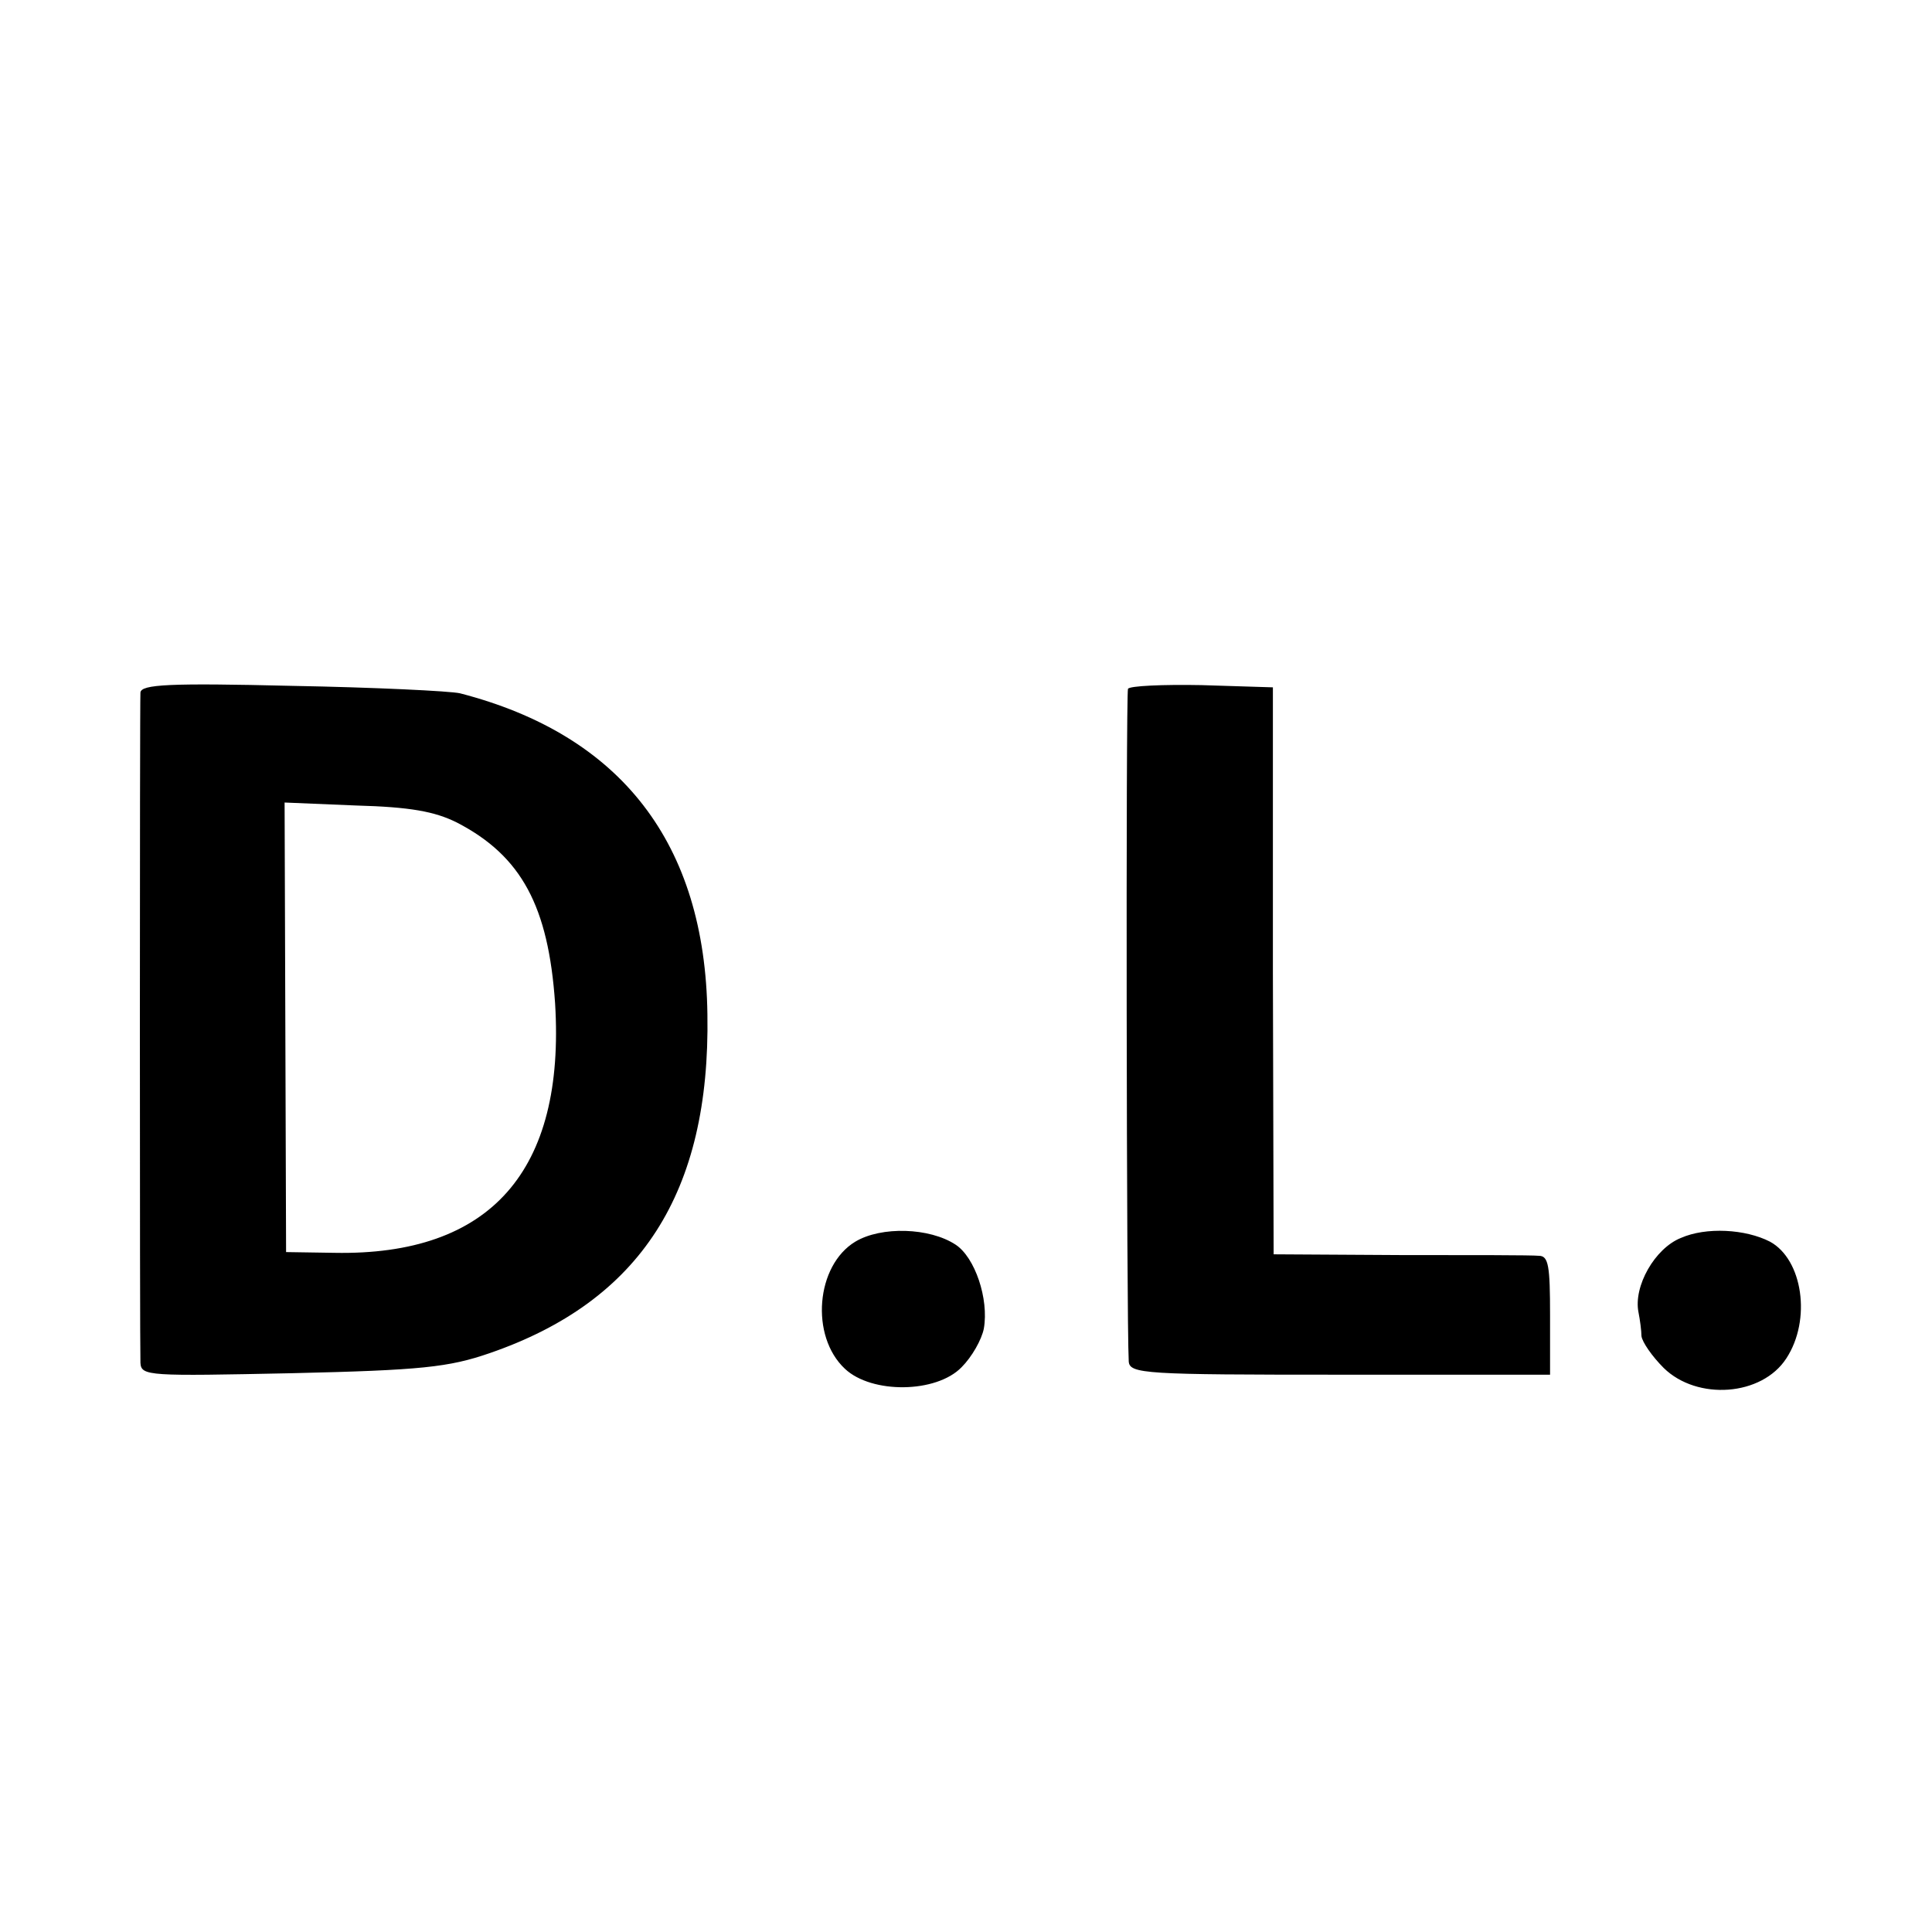
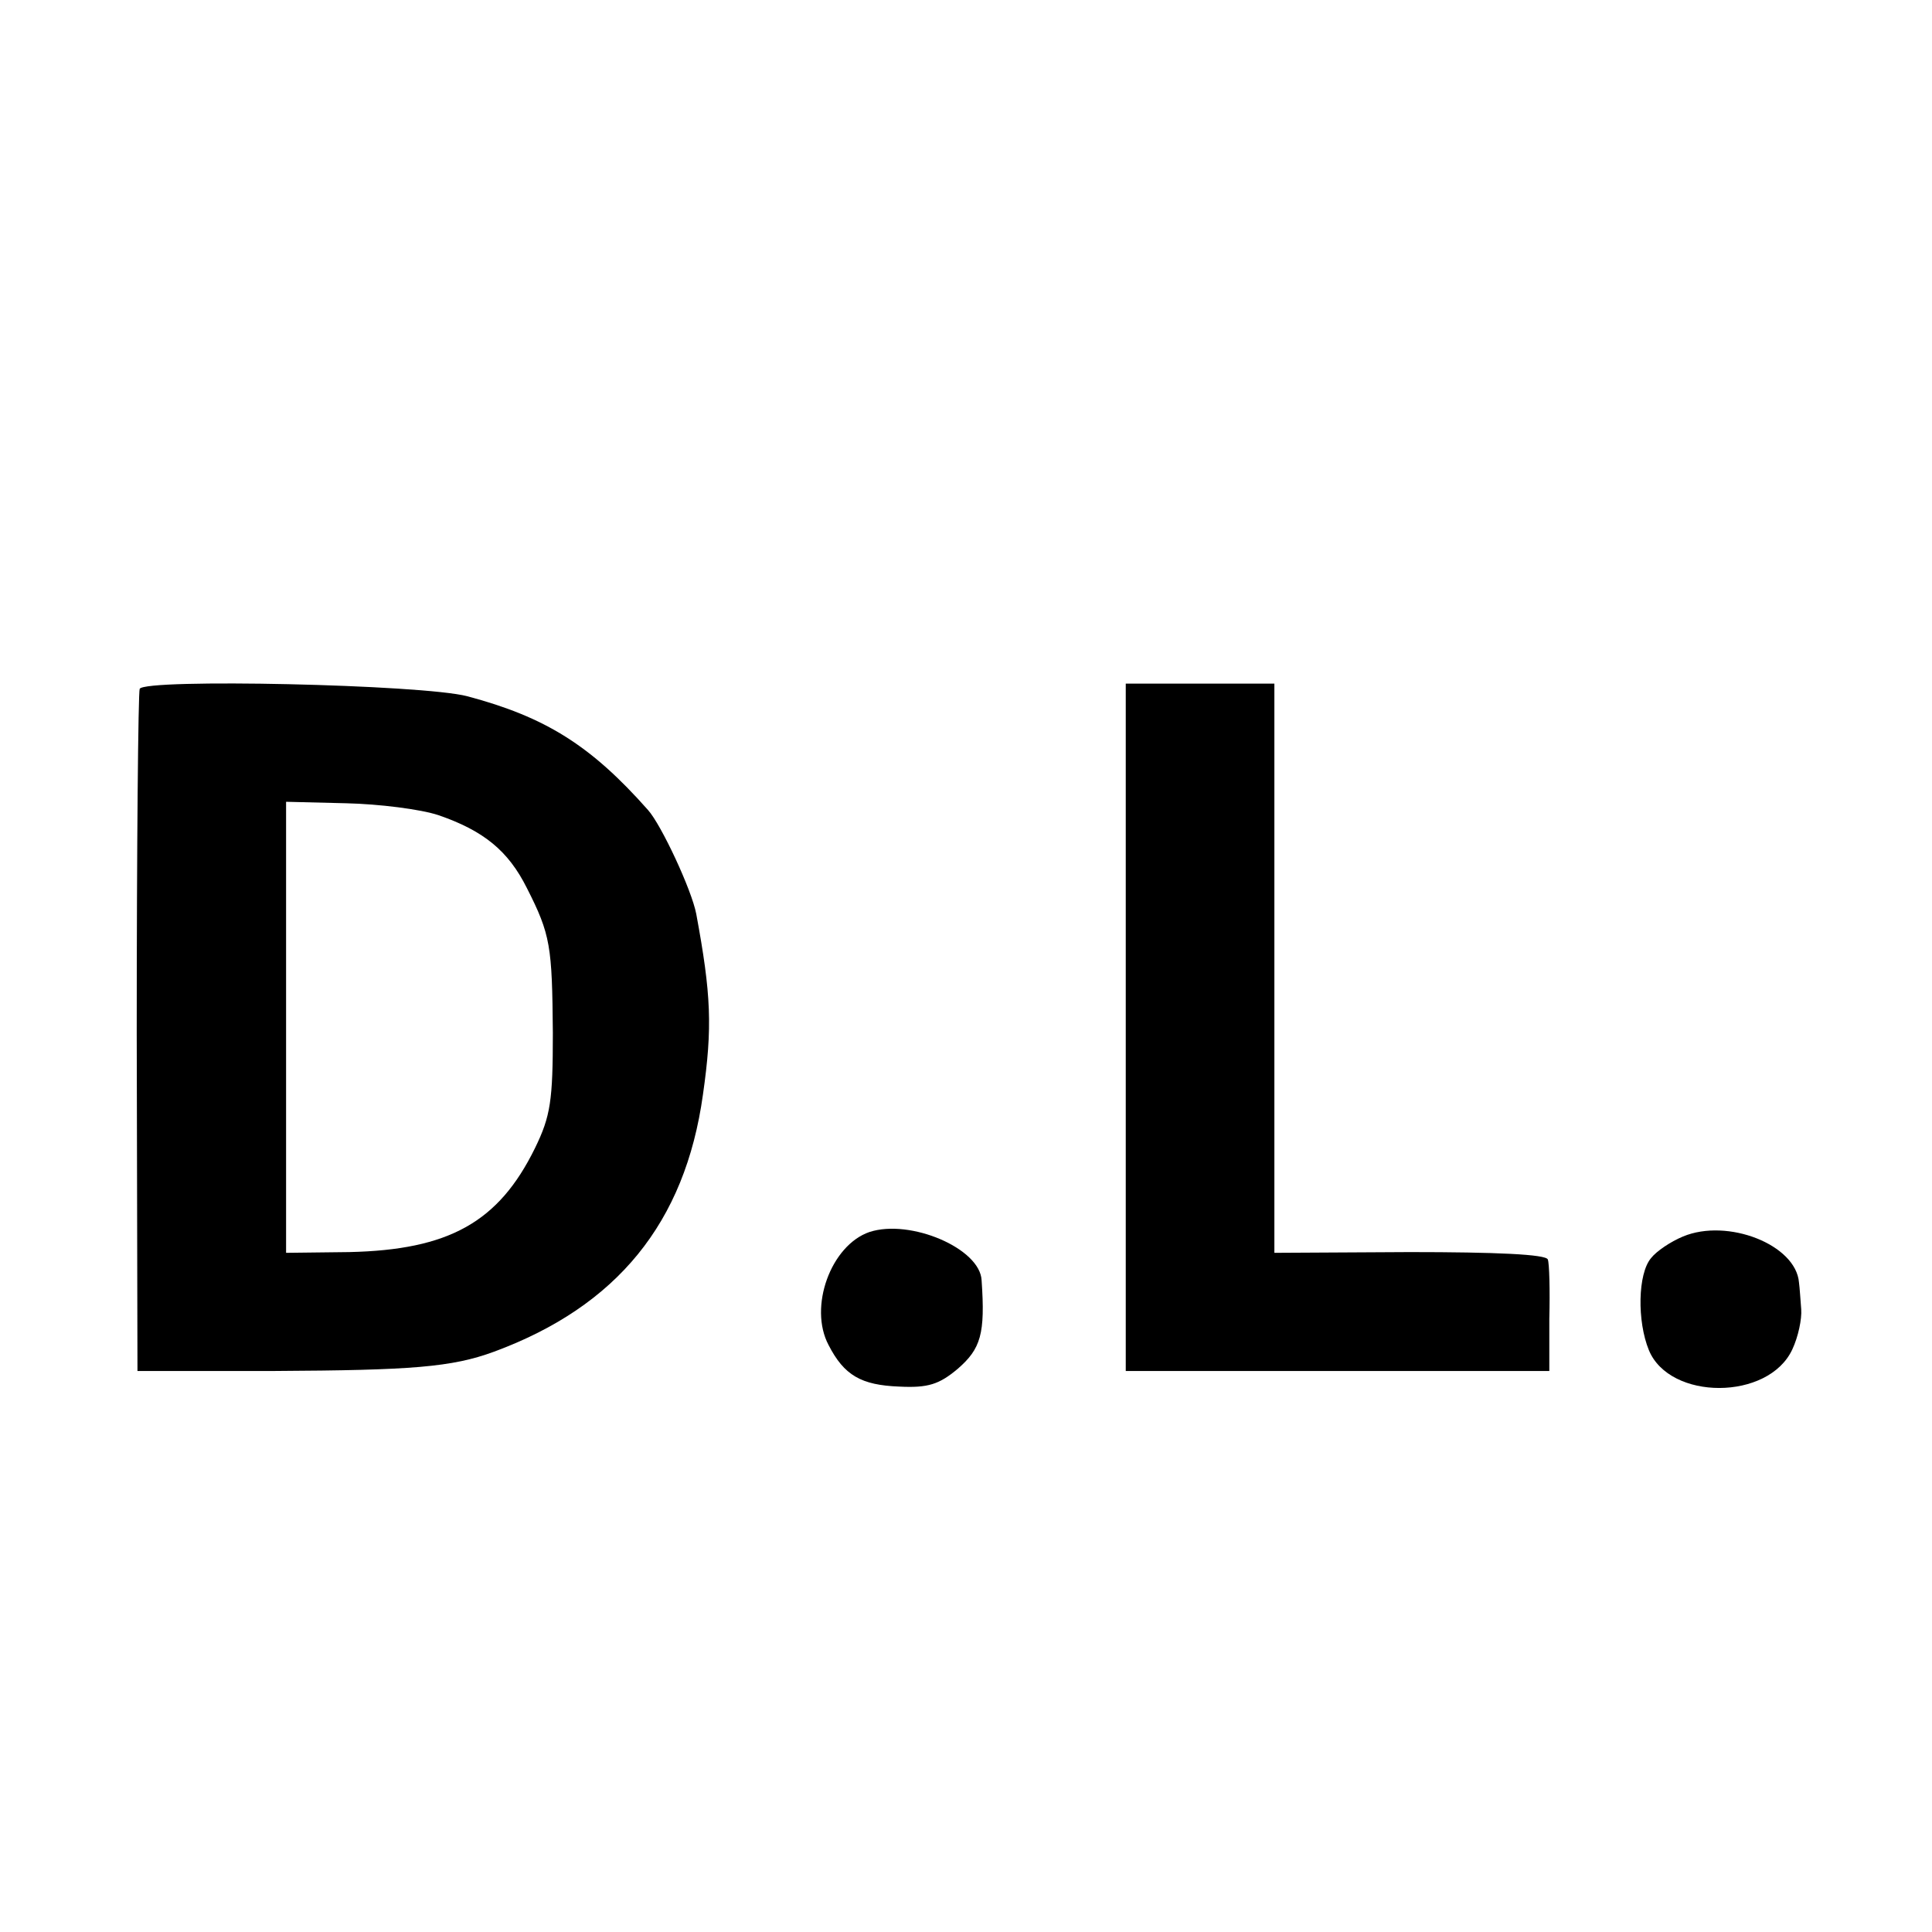
- <svg xmlns="http://www.w3.org/2000/svg" version="1" width="346.667" height="346.667" viewBox="0 0 260 260">
-   <path d="M18.9 93.2c-.1 1.7-.1 87.7 0 90.2.1 1.8 1.1 1.8 20.4 1.4 17.4-.4 21.1-.8 26.6-2.7 20.3-7 29.7-21.6 29.3-45.6-.3-23-11.6-37.6-33.3-43.2-1.3-.3-11.5-.8-22.6-1-16.5-.4-20.3-.2-20.4.9zm42.6 17.5c8.7 4.5 12.3 11.3 13.2 24.3 1.4 22.6-8.7 34-29.7 33.6l-6.5-.1-.1-30.2-.1-30.3 9.6.4c7.3.2 10.6.8 13.6 2.3zM151.8 92.7c-.3.7-.2 85.1.1 90.5.1 1.7 2.2 1.8 28.4 1.8h28.3v-8c0-6.6-.2-8-1.5-8-.9-.1-9.3-.1-18.7-.1l-17-.1-.1-38.1V92.5l-9.6-.3c-5.2-.1-9.7.1-9.9.5zM115.1 167.1c-5.3 3.2-6.1 12.7-1.4 17.1 3.6 3.4 12.3 3.3 15.7-.2 1.4-1.4 2.7-3.7 3-5.2.7-4-1.2-9.6-3.8-11.3-3.5-2.3-10-2.5-13.5-.4zM226.2 166.6c-3.5 1.4-6.4 6.5-5.7 10 .2 1 .4 2.5.4 3.2.1.8 1.4 2.7 3 4.3 4.5 4.4 13.2 3.8 16.5-1.3 3.4-5.2 2.2-13.3-2.2-15.7-3.3-1.7-8.6-2-12-.5z" />
+ <svg xmlns="http://www.w3.org/2000/svg" version="1.0" width="260pt" height="260pt" viewBox="0 0 260 260" preserveAspectRatio="xMidYMid meet">
+   <g transform="translate(0,260) scale(0.1,-0.1)" fill="#000000" stroke="none">
+     <path d="M188 1673 c-2 -4 -4 -213 -4 -463 l1 -455 185 0 c184 1 238 5 295 26 165 61 257 173 281 346 13 91 11 135 -9 243 -6 32 -47 120 -65 140 -77 87 -138 125 -243 153 -61 16 -434 24 -441 10z m402 -170 c61 -21 94 -48 119 -98 32 -63 34 -78 35 -195 0 -91 -3 -112 -24 -155 -49 -100 -116 -137 -250 -140 l-85 -1 0 303 0 304 81 -2 c44 -1 100 -8 124 -16z" />
+     <path d="M1515 1218 l0 -463 285 0 285 0 0 70 c1 39 0 75 -2 80 -2 7 -70 10 -186 10 l-182 -1 0 383 0 383 -100 0 -100 0 0 -462z" />
+     <path d="M1170 942 c-52 -18 -82 -101 -55 -152 21 -41 44 -54 95 -56 39 -2 54 3 79 24 31 27 37 47 32 119 -2 43 -96 83 -151 65z" />
+     <path d="M2265 936 c-17 -7 -36 -20 -43 -29 -18 -21 -19 -85 -3 -124 28 -68 161 -68 193 1 8 17 13 41 12 54 -1 12 -2 29 -3 36 -4 51 -96 87 -156 62z" />
+   </g>
</svg>
